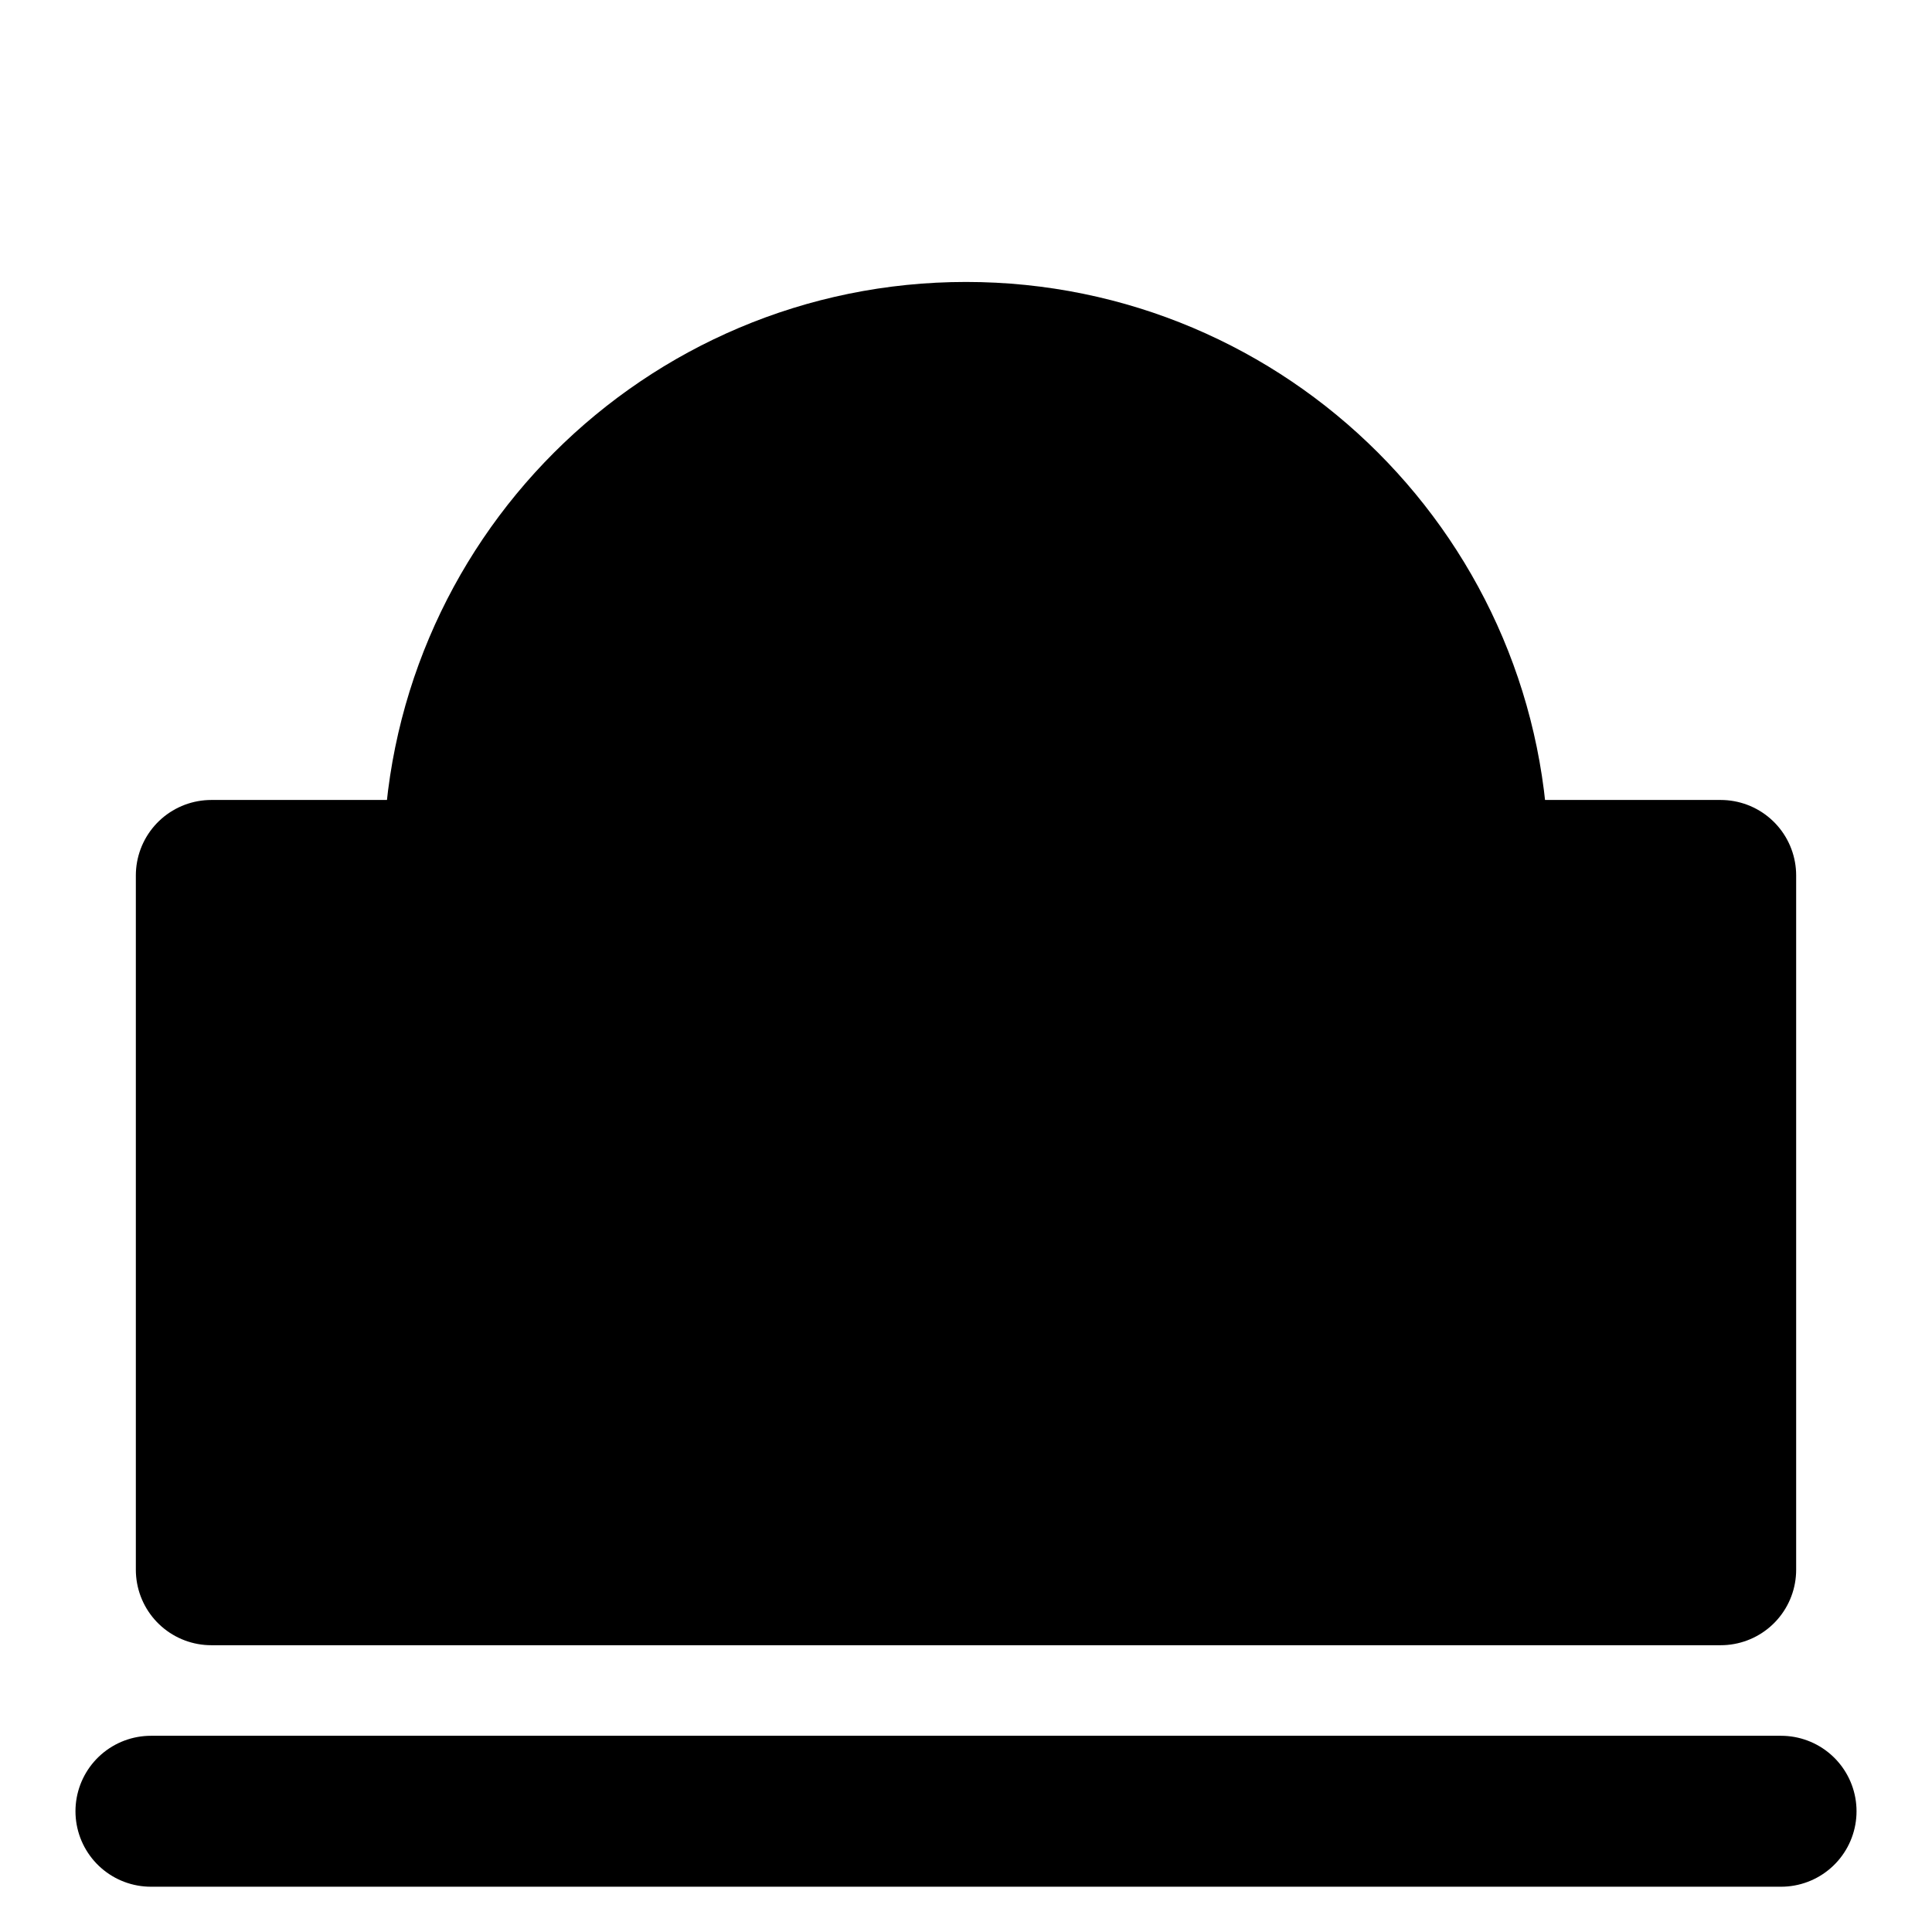
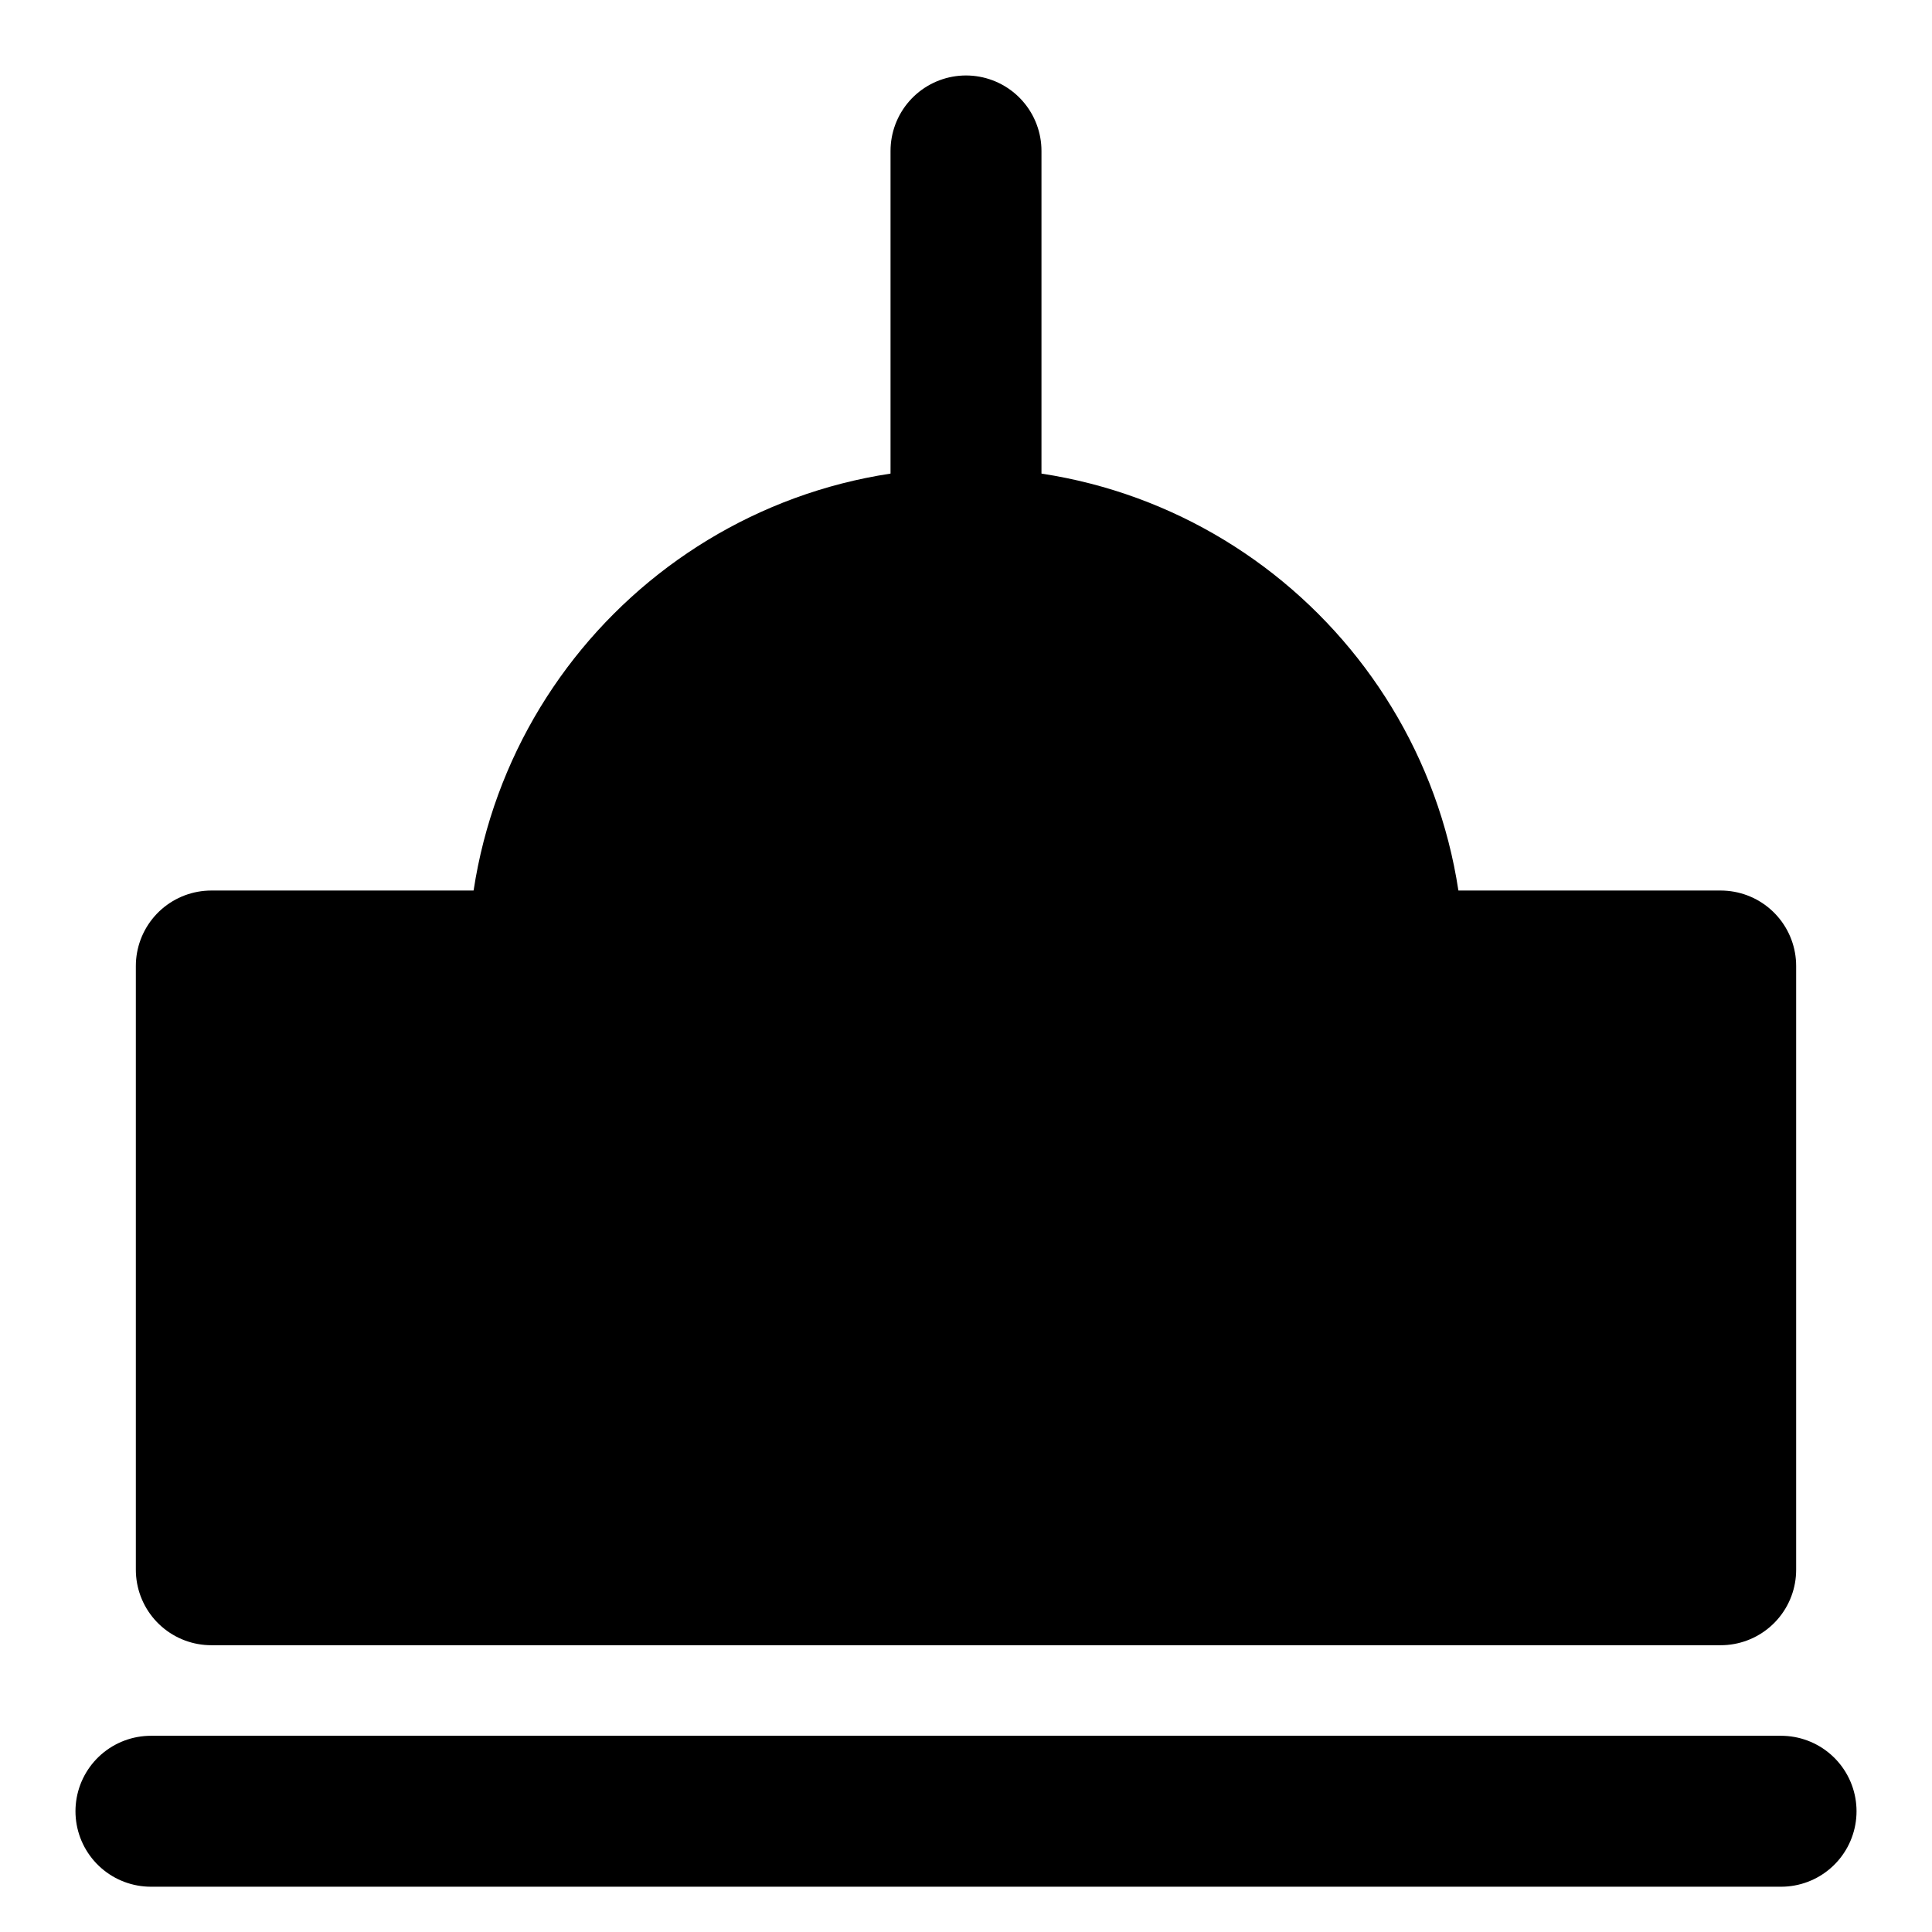
<svg xmlns="http://www.w3.org/2000/svg" width="16" height="16" viewBox="0 0 16 16" fill="currentColor" stroke="currentColor" stroke-width="1.25" stroke-linecap="round" stroke-linejoin="round" class="li li-solid">
-   <path d="M3.8 7.16A4.2 4.2 0 0 1 12.2 7.16Z" fill-rule="evenodd" />
-   <path d="M1.75 13V7.25H14.25V13Z" fill-rule="evenodd" />
+   <path d="M4.5 8A3.5 3.5 0 0 1 11.5 8Z" fill-rule="evenodd" />
+   <path d="M1.75 13V8H14.25V13Z" fill-rule="evenodd" />
+   <path d="M8 4.5V1.25" fill="none" />
  <path d="M1.25 15H14.75" fill="none" />
</svg>
